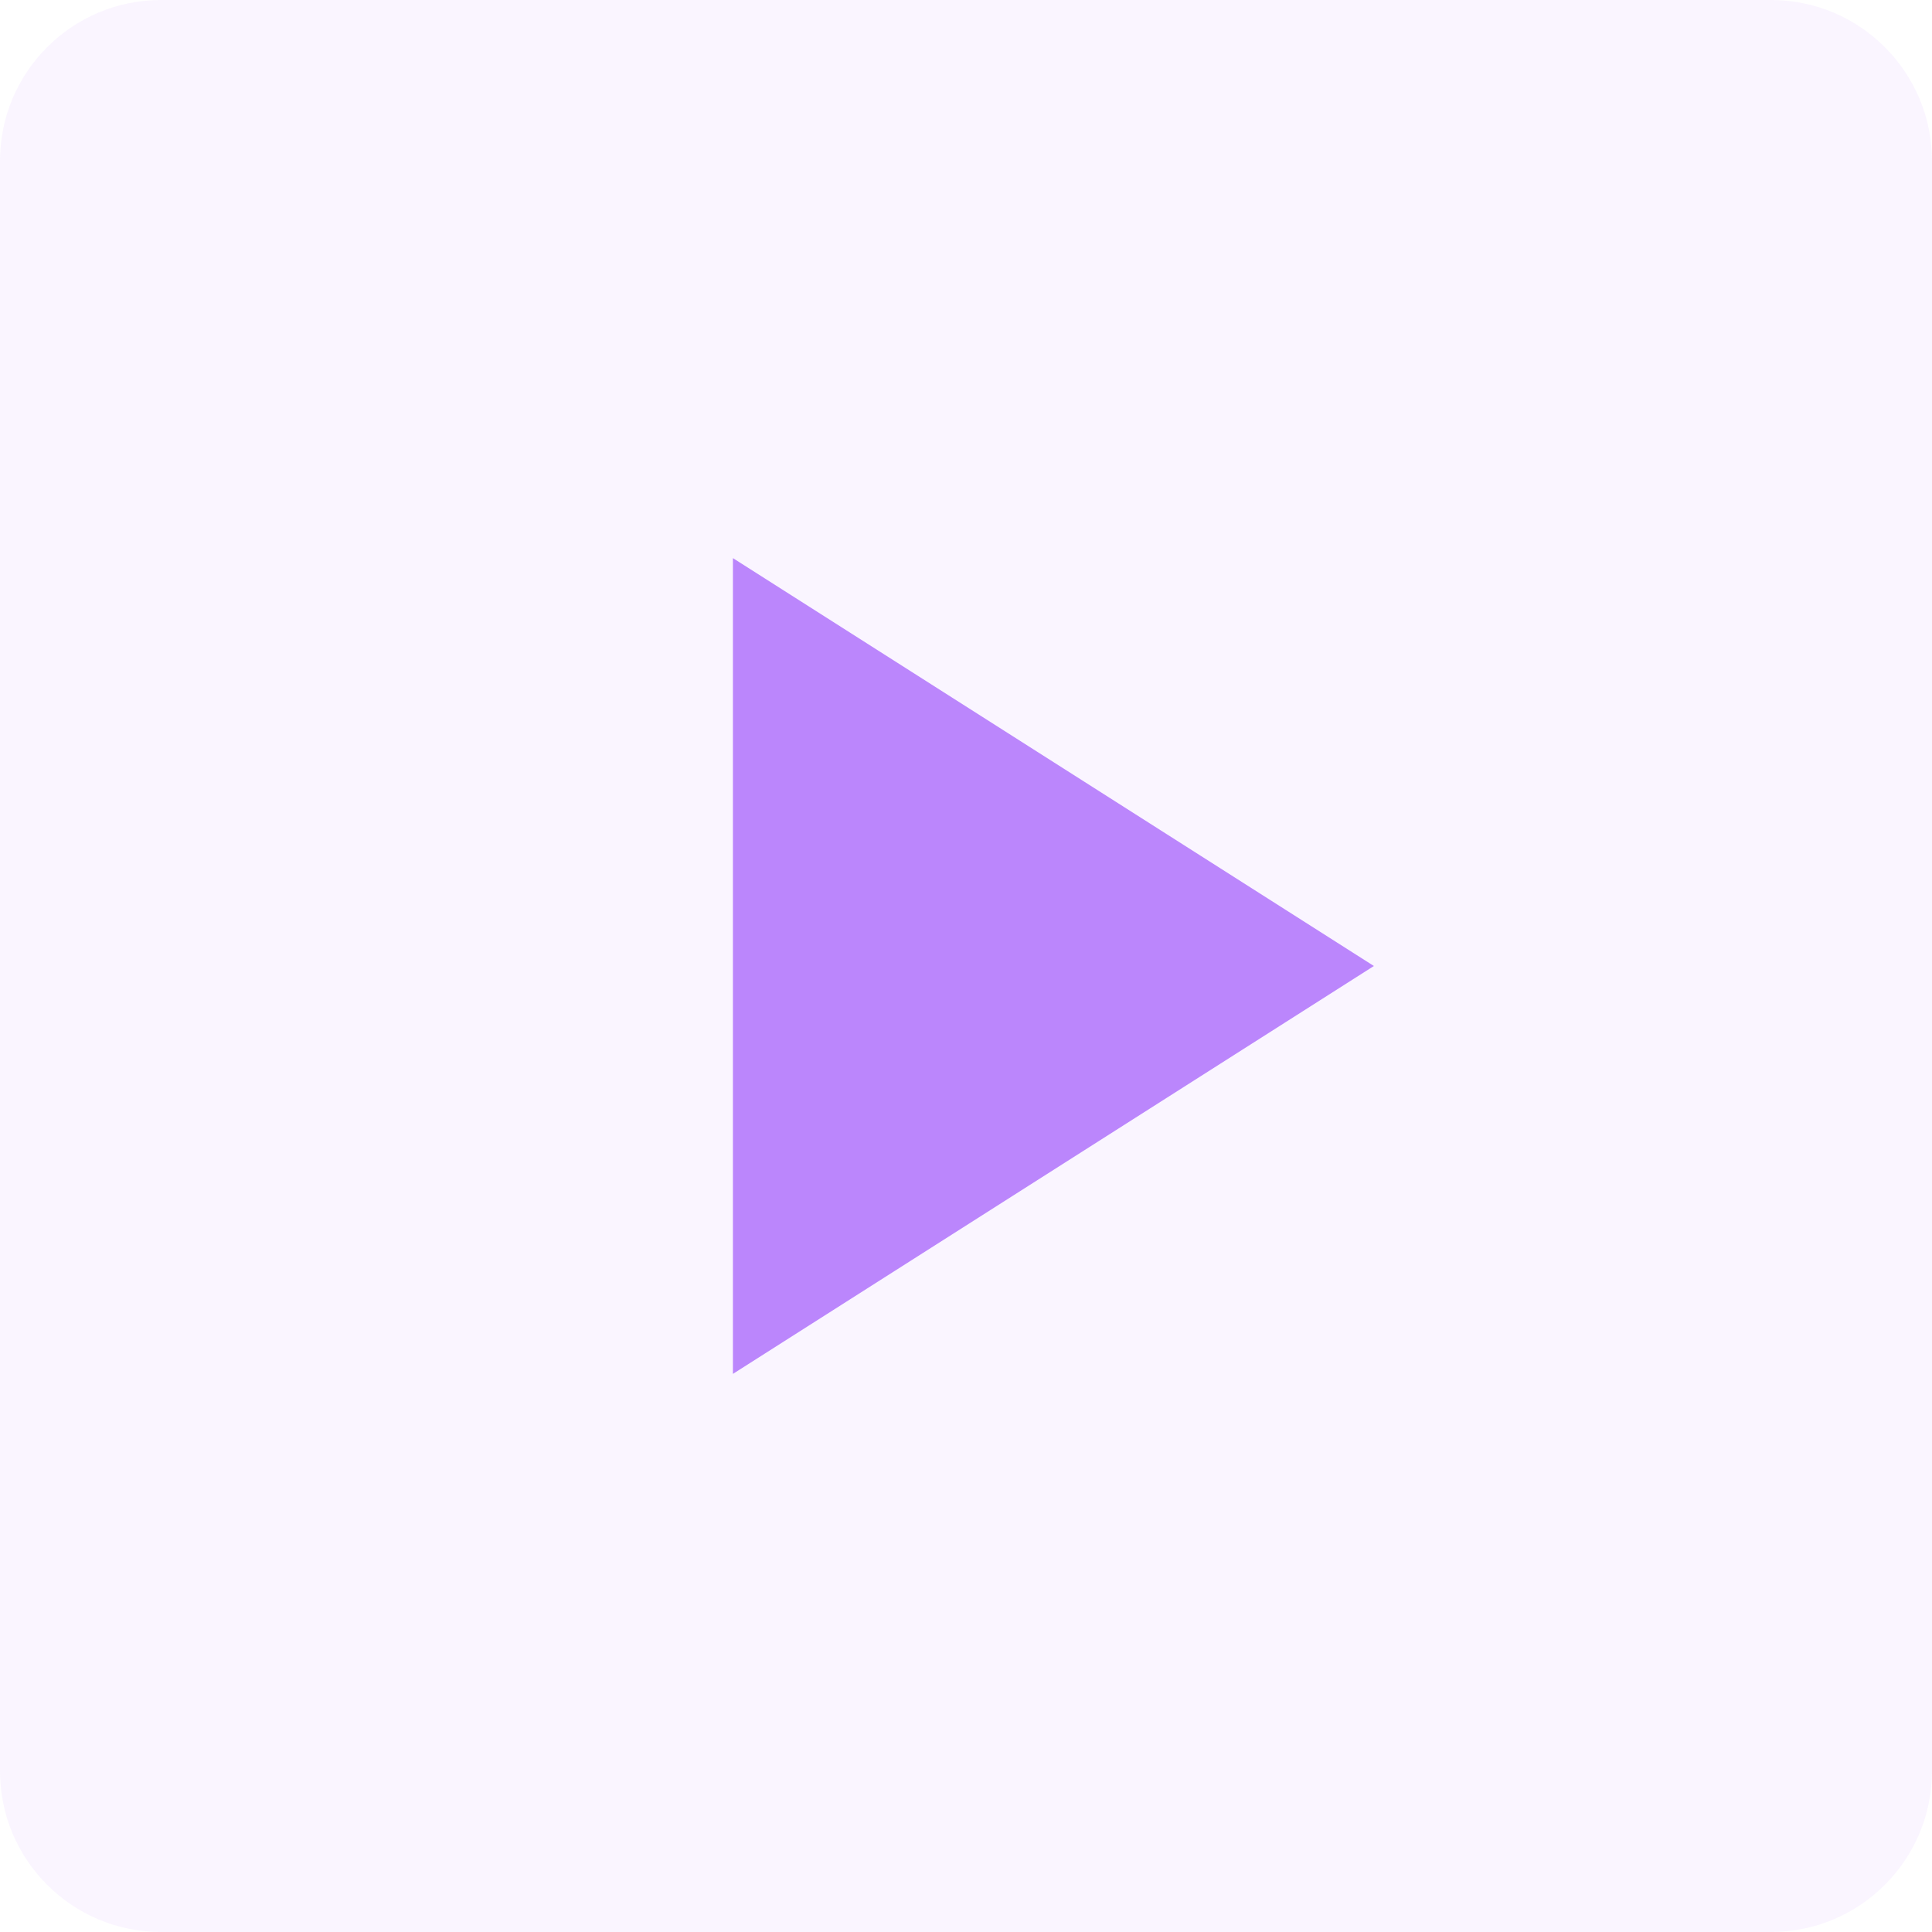
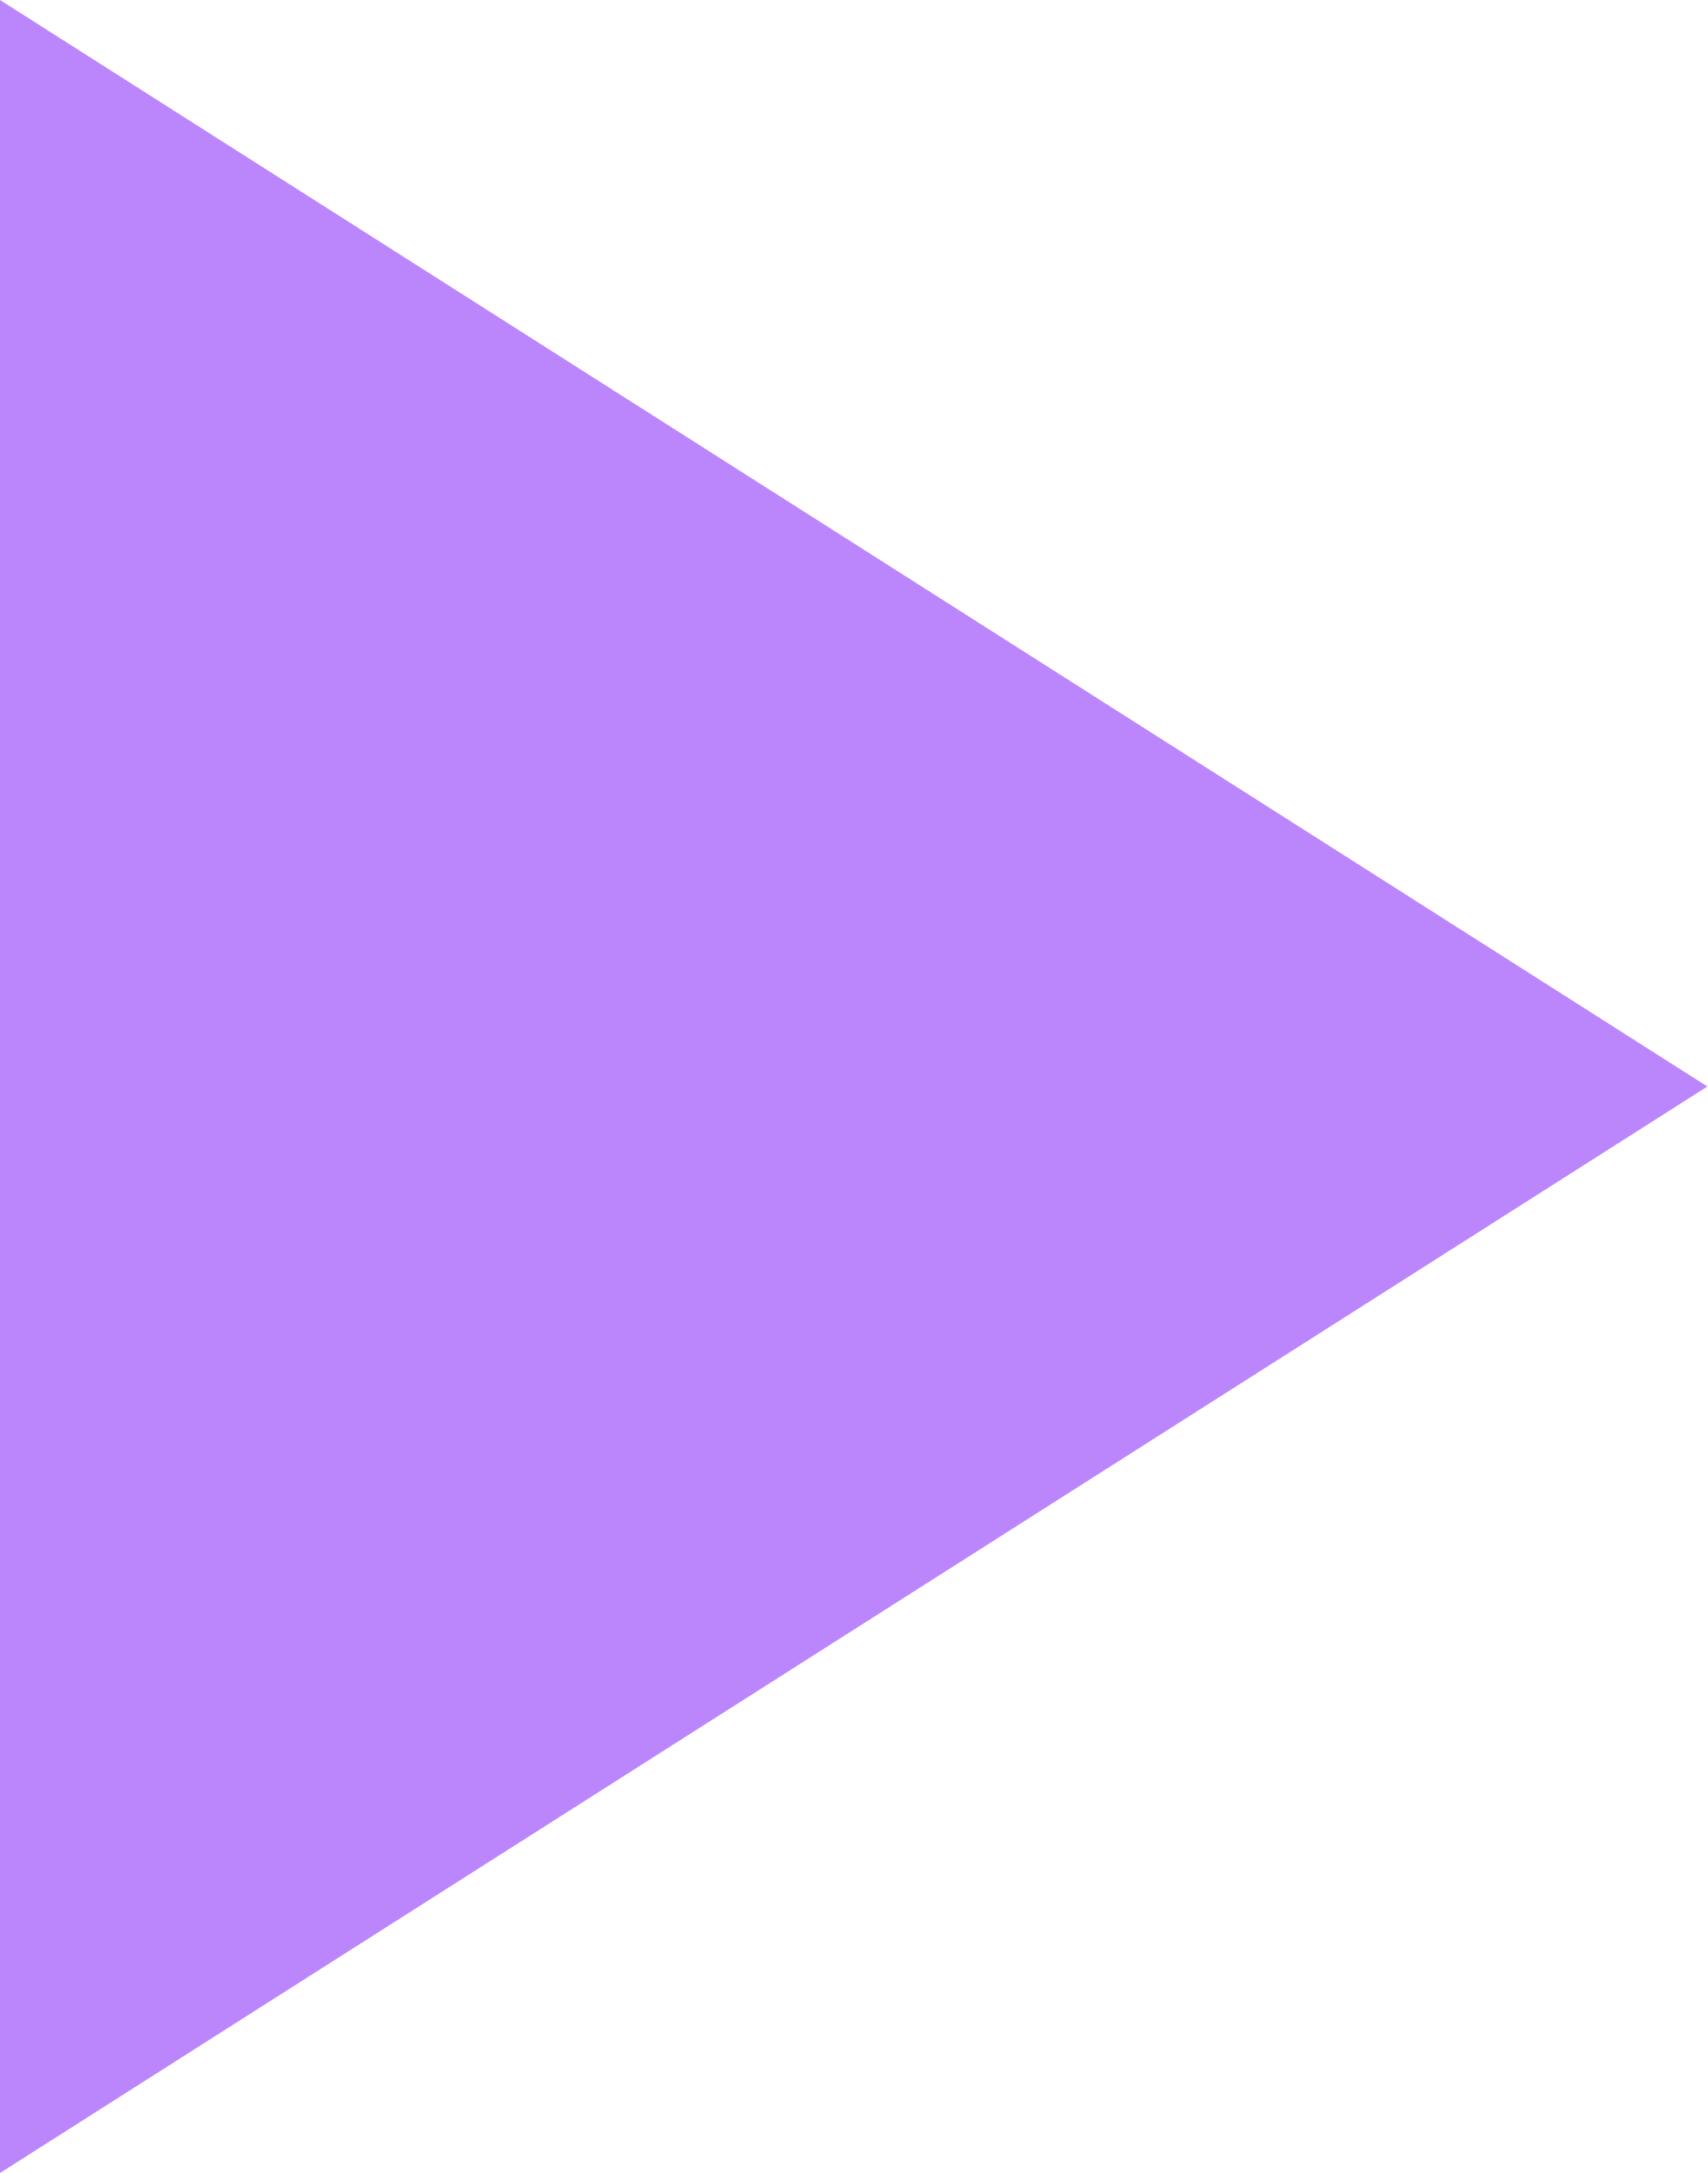
- <svg xmlns="http://www.w3.org/2000/svg" width="48" height="48" viewBox="0 0 48 48">
+ <svg xmlns="http://www.w3.org/2000/svg" width="15.925" height="20.268" viewBox="0 0 15.925 20.268">
  <defs>
-     <style>.a,.b,.f{fill:none;}.a,.b{stroke:rgba(255,255,255,0.12);stroke-miterlimit:10;}.b,.d{opacity:0;}.c{clip-path:url(#a);}.d{fill:#121212;}.e{fill:rgba(187,134,252,0.08);}.g{fill:#bb86fc;}.h{stroke:none;}</style>
-     <clipPath id="a">
-       <path class="a" d="M4,0H48a0,0,0,0,1,0,0V48a0,0,0,0,1,0,0H4a4,4,0,0,1-4-4V4A4,4,0,0,1,4,0Z" />
-     </clipPath>
+     <style>.a{fill:#bb86fc;}</style>
  </defs>
-   <g transform="translate(-111 -684)">
-     <g transform="translate(111 684)">
-       <g class="a">
-         <path class="h" d="M4,0H48a0,0,0,0,1,0,0V48a0,0,0,0,1,0,0H4a4,4,0,0,1-4-4V4A4,4,0,0,1,4,0Z" />
-         <path class="f" d="M4,.5H47a.5.5,0,0,1,.5.5V47a.5.5,0,0,1-.5.5H4A3.5,3.5,0,0,1,.5,44V4A3.5,3.5,0,0,1,4,.5Z" />
-       </g>
-       <g class="b">
-         <rect class="h" width="48" height="1" />
-         <rect class="f" x="0.5" y="0.5" width="47" />
-       </g>
-       <g class="b" transform="translate(0 47)">
-         <rect class="h" width="48" height="1" />
-         <rect class="f" x="0.5" y="0.5" width="47" />
-       </g>
-       <g class="c">
-         <rect class="d" width="48" height="48" rx="4" />
-         <rect class="e" width="48" height="48" rx="4" />
-       </g>
-     </g>
-     <g transform="translate(117.627 690.627)">
-       <path class="f" d="M0,0H34.745V34.745H0Z" />
-       <path class="g" d="M8,5V25.268L23.925,15.134Z" transform="translate(3.582 2.239)" />
-     </g>
-   </g>
+   <path class="a" d="M8,5V25.268L23.925,15.134Z" transform="translate(-8 -5)" />
</svg>
